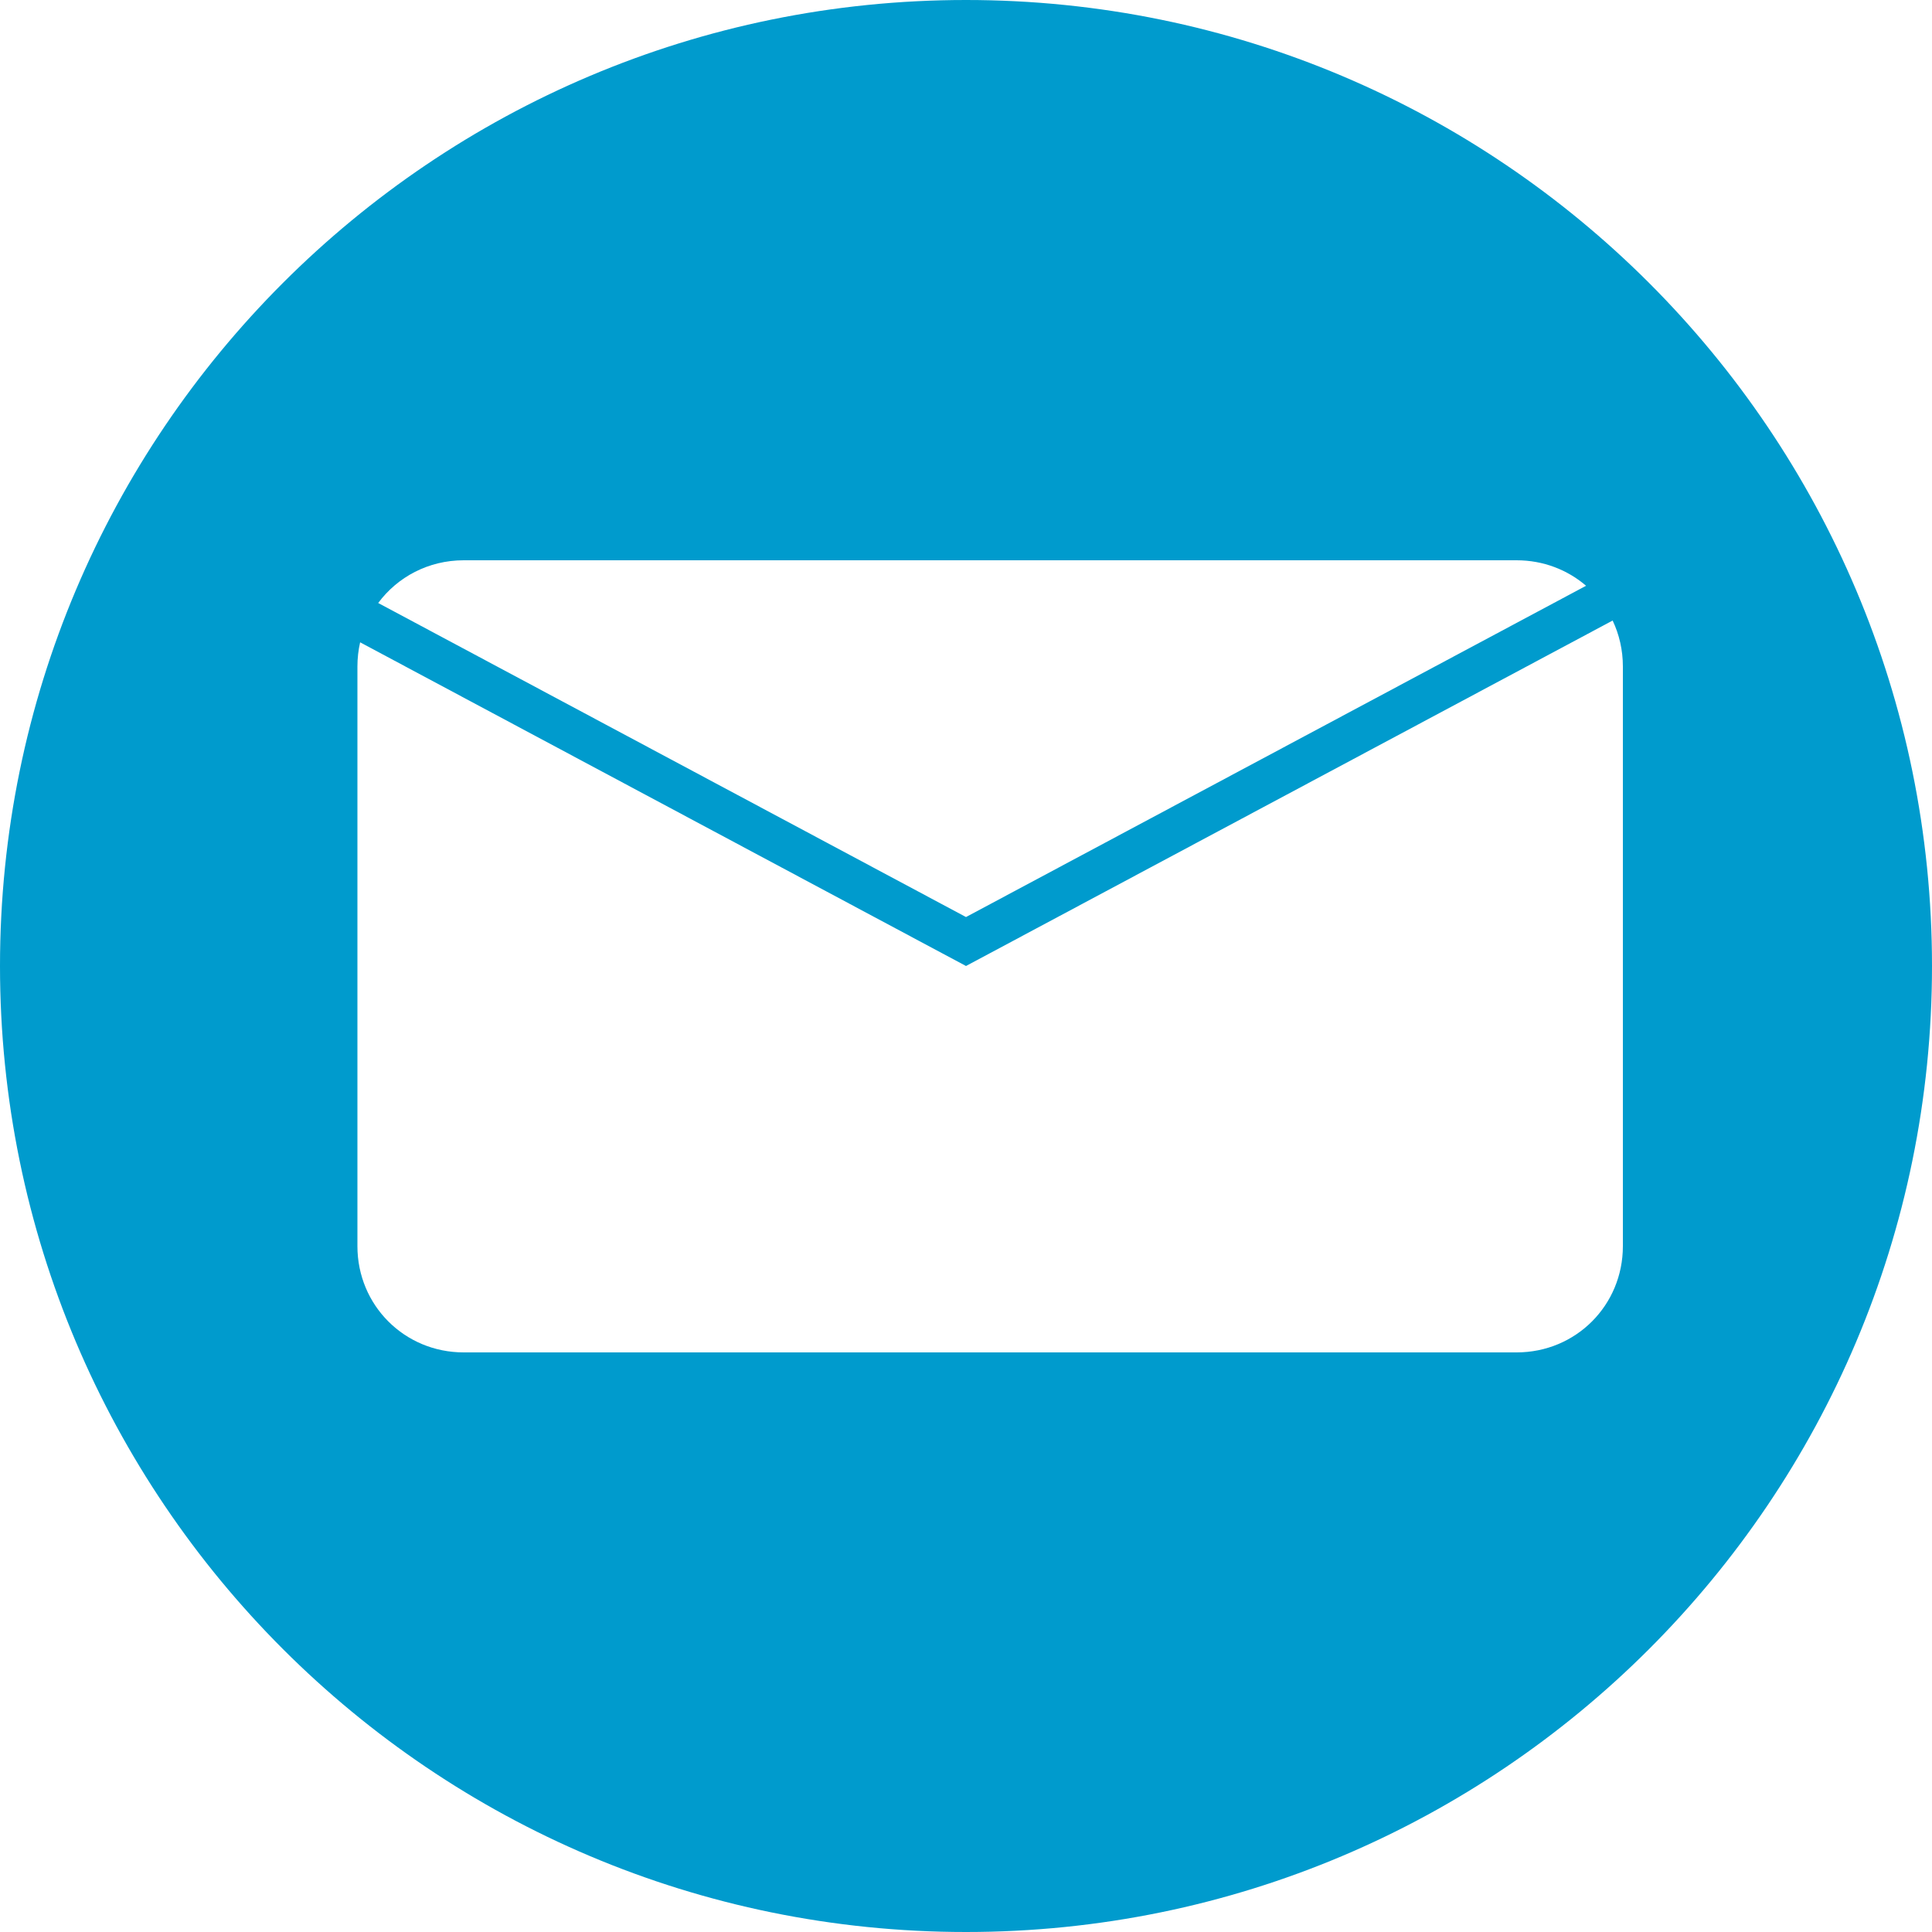
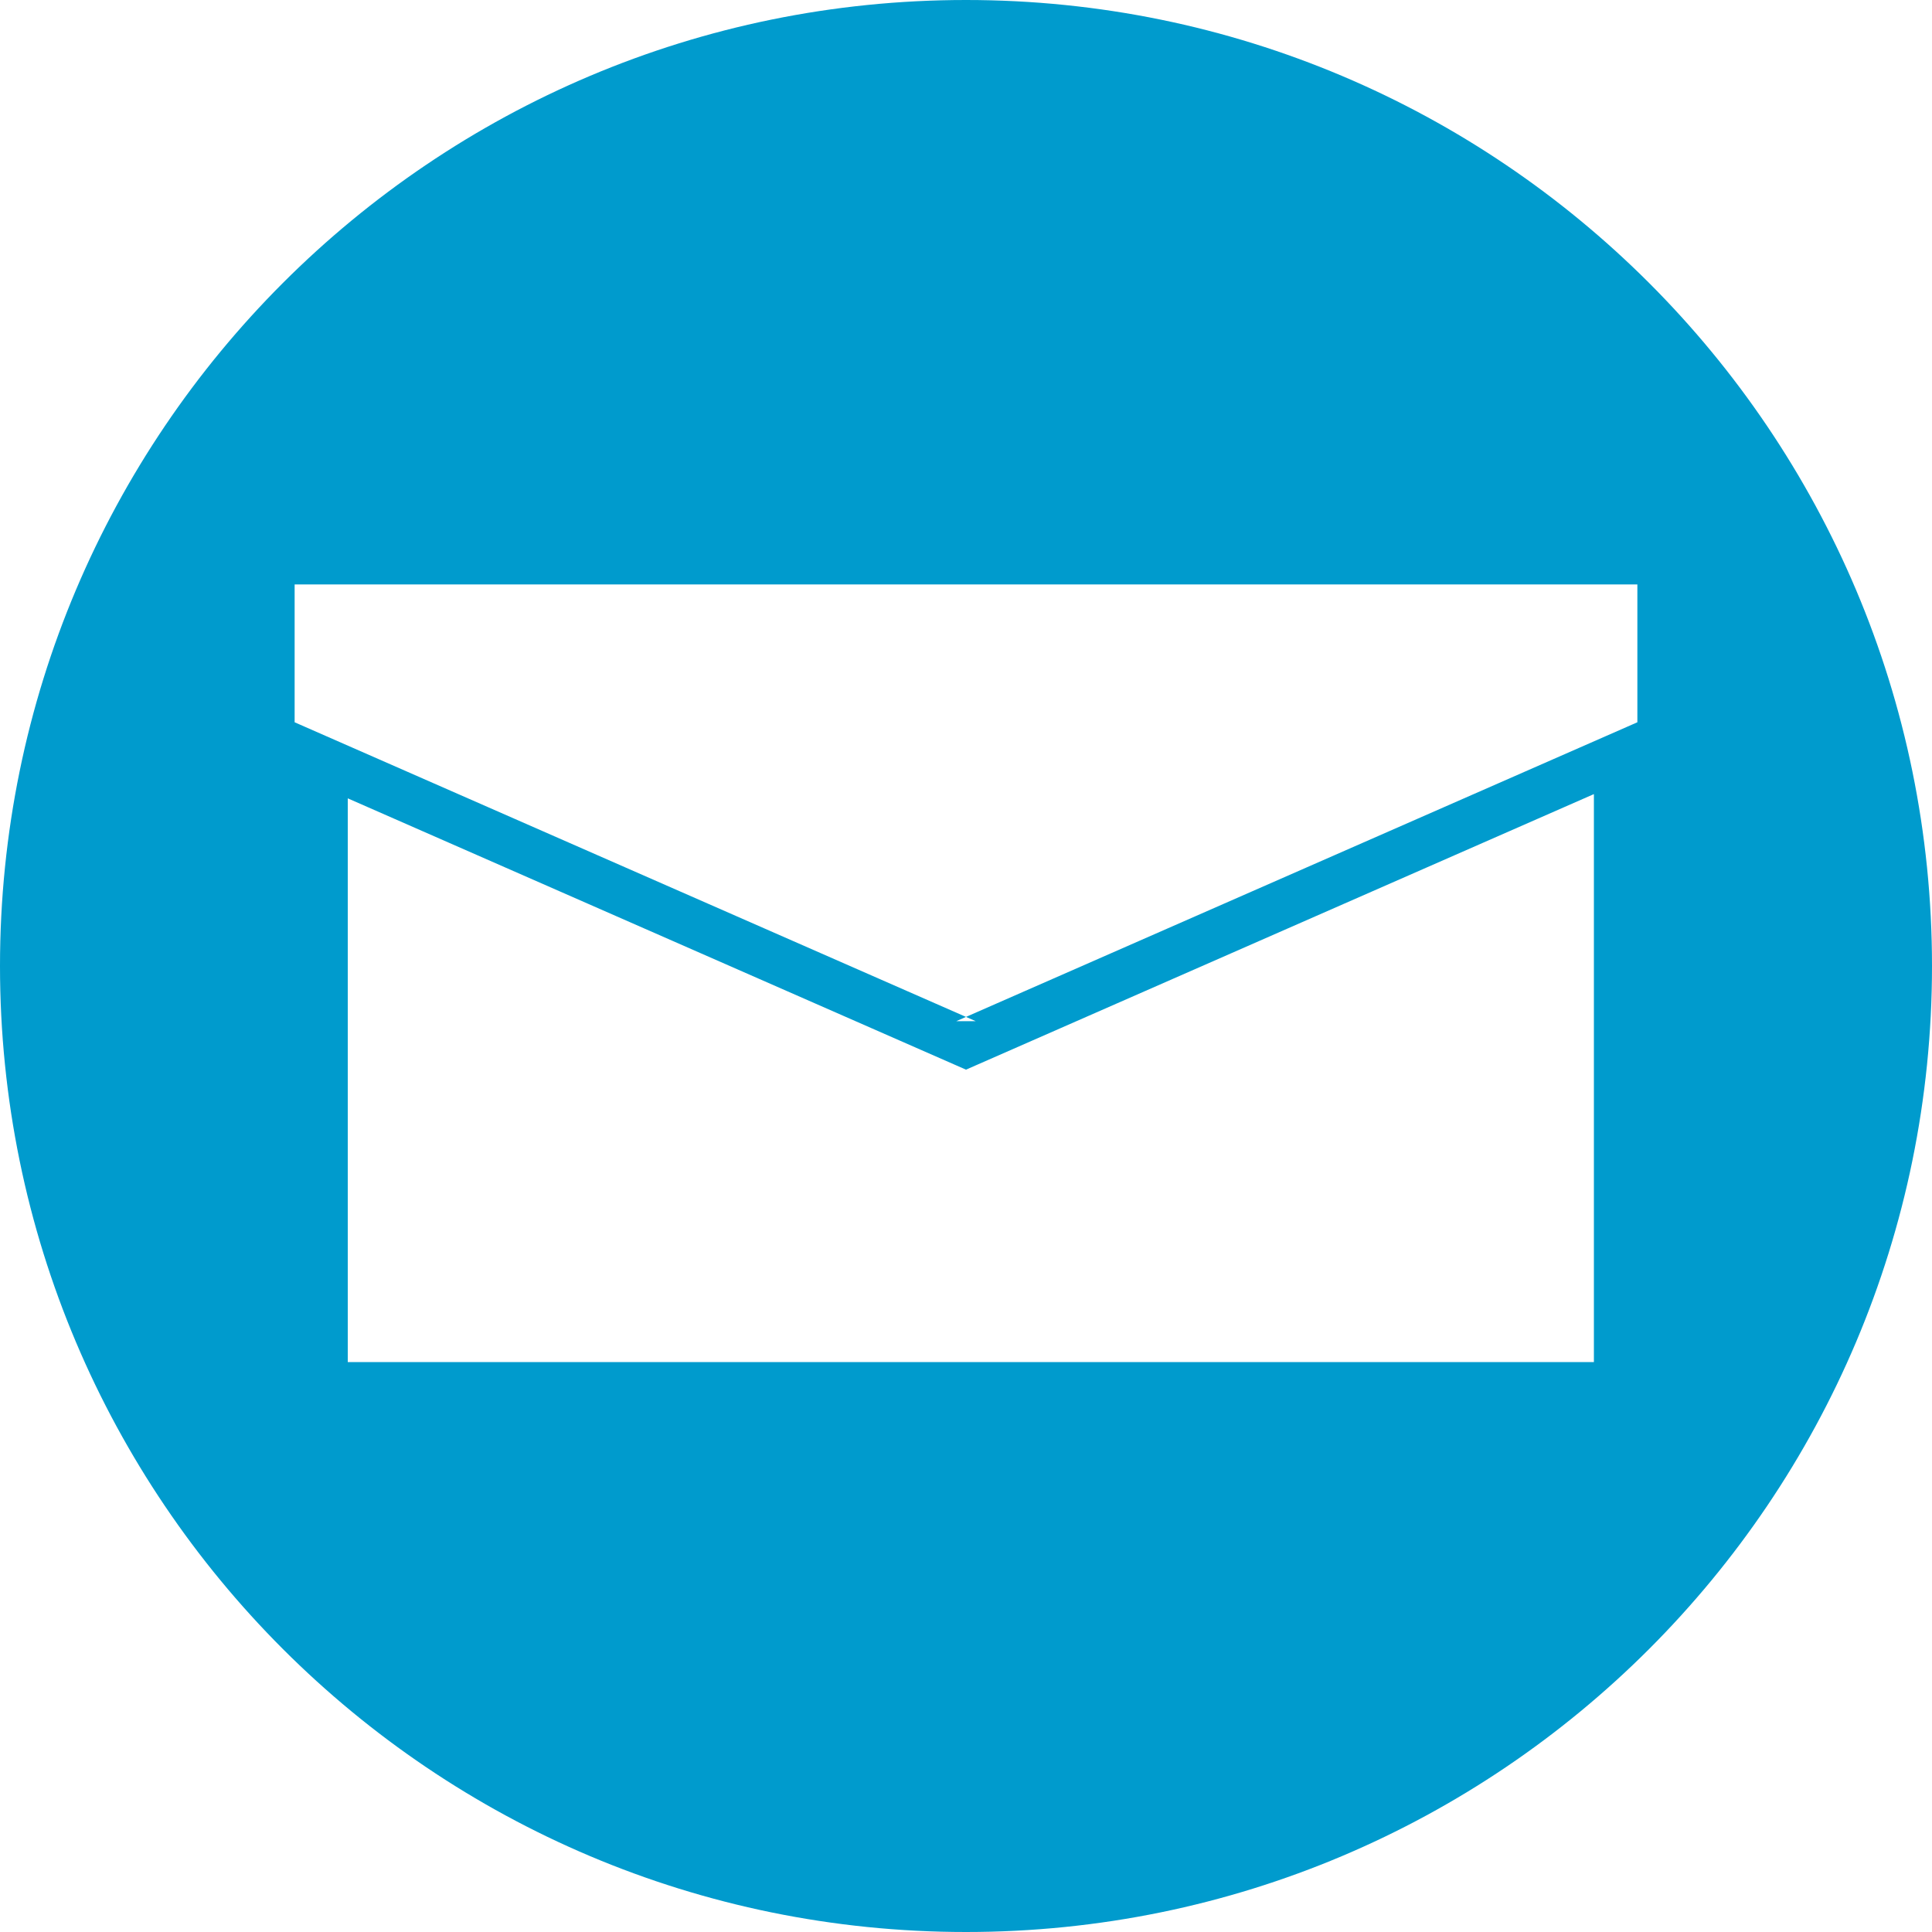
- <svg xmlns="http://www.w3.org/2000/svg" width="200" height="200" viewBox="0 0 200 200">
-   <path fill="#009BCD" fill-rule="evenodd" d="M39.15 62.423C41.146 59.73 44.35 58 48 58h109c2.764 0 5.27.99 7.19 2.638L100 94.932l-60.85-32.51zm-1.87 4.07c-.183.804-.28 1.643-.28 2.507v60c0 6.126 4.873 11 11 11h109c6.134 0 11-4.874 11-11V69c0-1.71-.38-3.325-1.06-4.762L100 100 37.28 66.492zM100 0C44.77 0 0 44.77 0 100s44.77 100 100 100 100-44.77 100-100S155.23 0 100 0z" />
+ <svg xmlns="http://www.w3.org/2000/svg" width="200px" height="200px" viewBox="0 0 200 200" version="1.1">
+   <defs />
+   <g id="Page-1" stroke="none" stroke-width="1" fill="none" fill-rule="evenodd">
+     <path d="M165,82.205 L165,141 L36,141 L36,82.644 L98.995,110.289 L100,110.73 L101.005,110.289 L165,82.205 Z M30.5,74.77 L30.5,60.5 L169.5,60.5 L169.5,74.77 L168.495,75.211 L98.995,105.711 L101.005,105.711 L31.505,75.211 L30.5,74.77 Z M100,0 C44.771,0 0,44.771 0,100 C0,155.229 44.771,200 100,200 C155.229,200 200,155.229 200,100 C200,44.771 155.229,0 100,0 Z" id="Email" fill="#009BCD" />
+   </g>
</svg>
